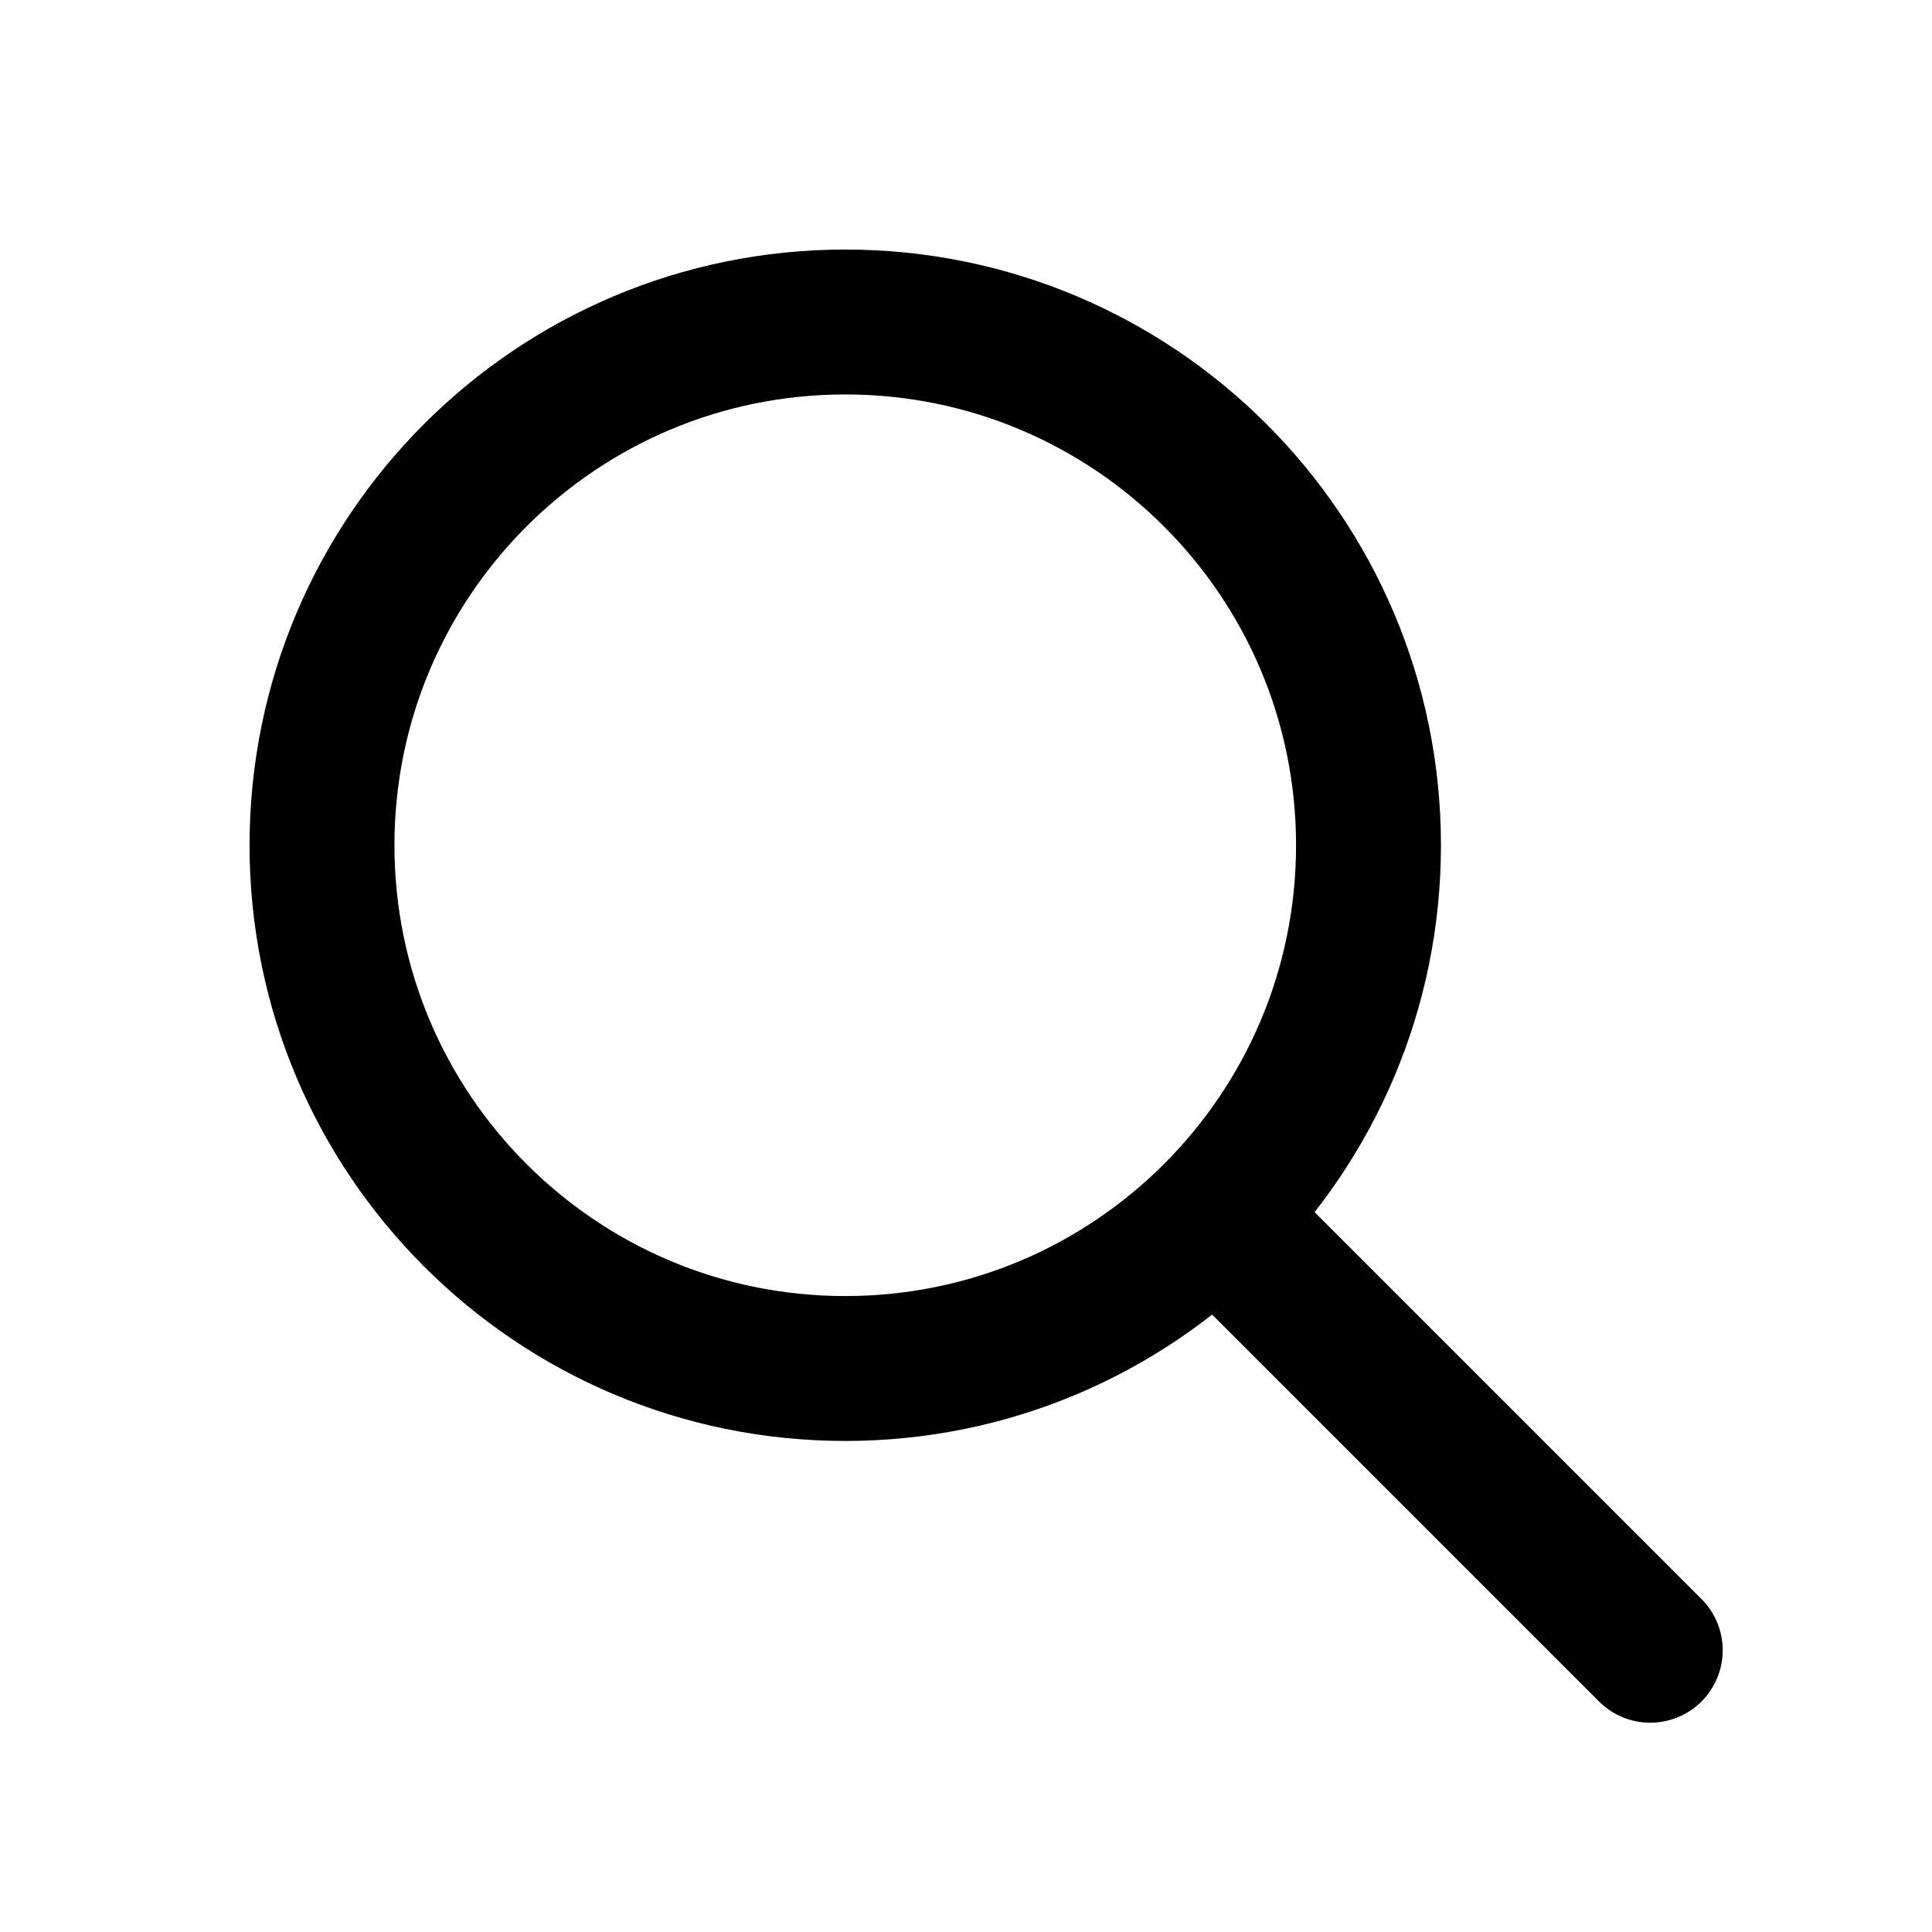
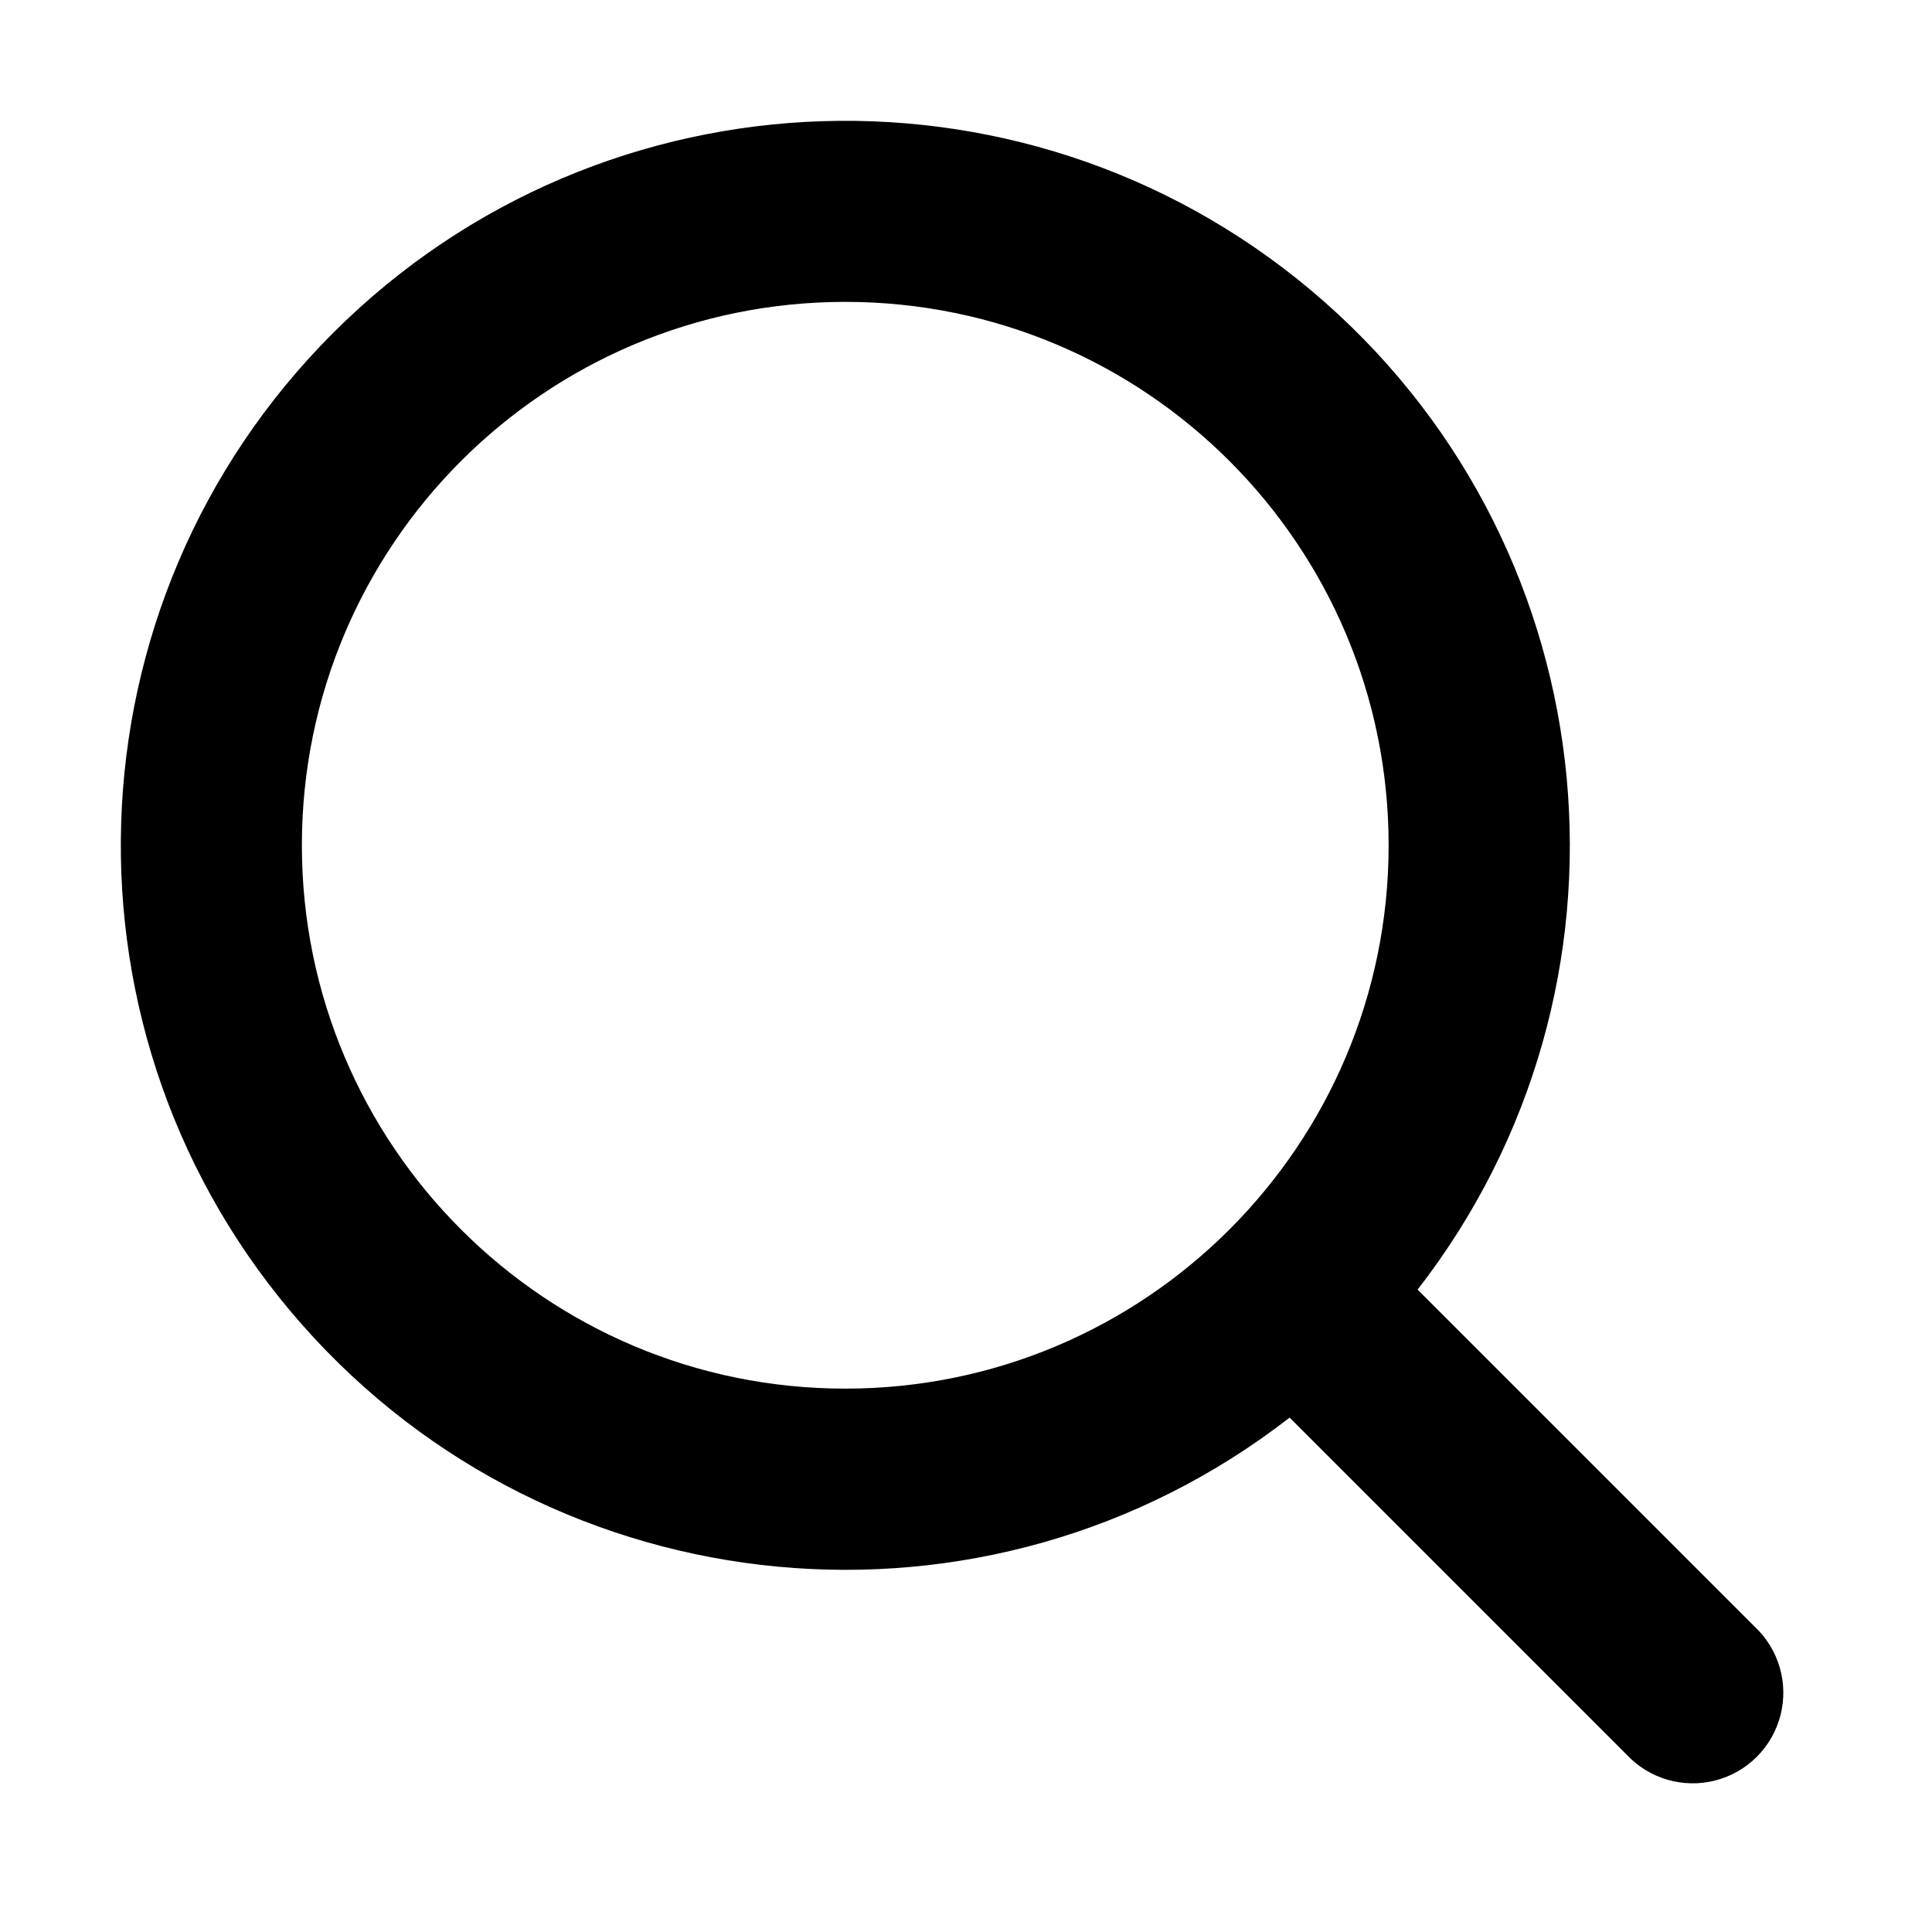
- <svg xmlns="http://www.w3.org/2000/svg" width="24" height="24" viewBox="0 0 24 24">
-   <g fill="none" stroke="currentColor" stroke-width="1.8" stroke-linecap="round">
-     <circle cx="10.5" cy="10.5" r="6.5" />
-     <path d="m15.5 15.5 5 5" />
-   </g>
+ <svg xmlns="http://www.w3.org/2000/svg" width="64" height="64" viewBox="0 0 16 16">
+   <path fill="currentColor" fill-rule="evenodd" d="M11.5 7a4.5 4.5 0 1 1-9 0a4.5 4.5 0 0 1 9 0m-.82 4.74a6 6 0 1 1 1.06-1.06l2.79 2.79a.75.75 0 1 1-1.06 1.06z" clip-rule="evenodd" />
</svg>
